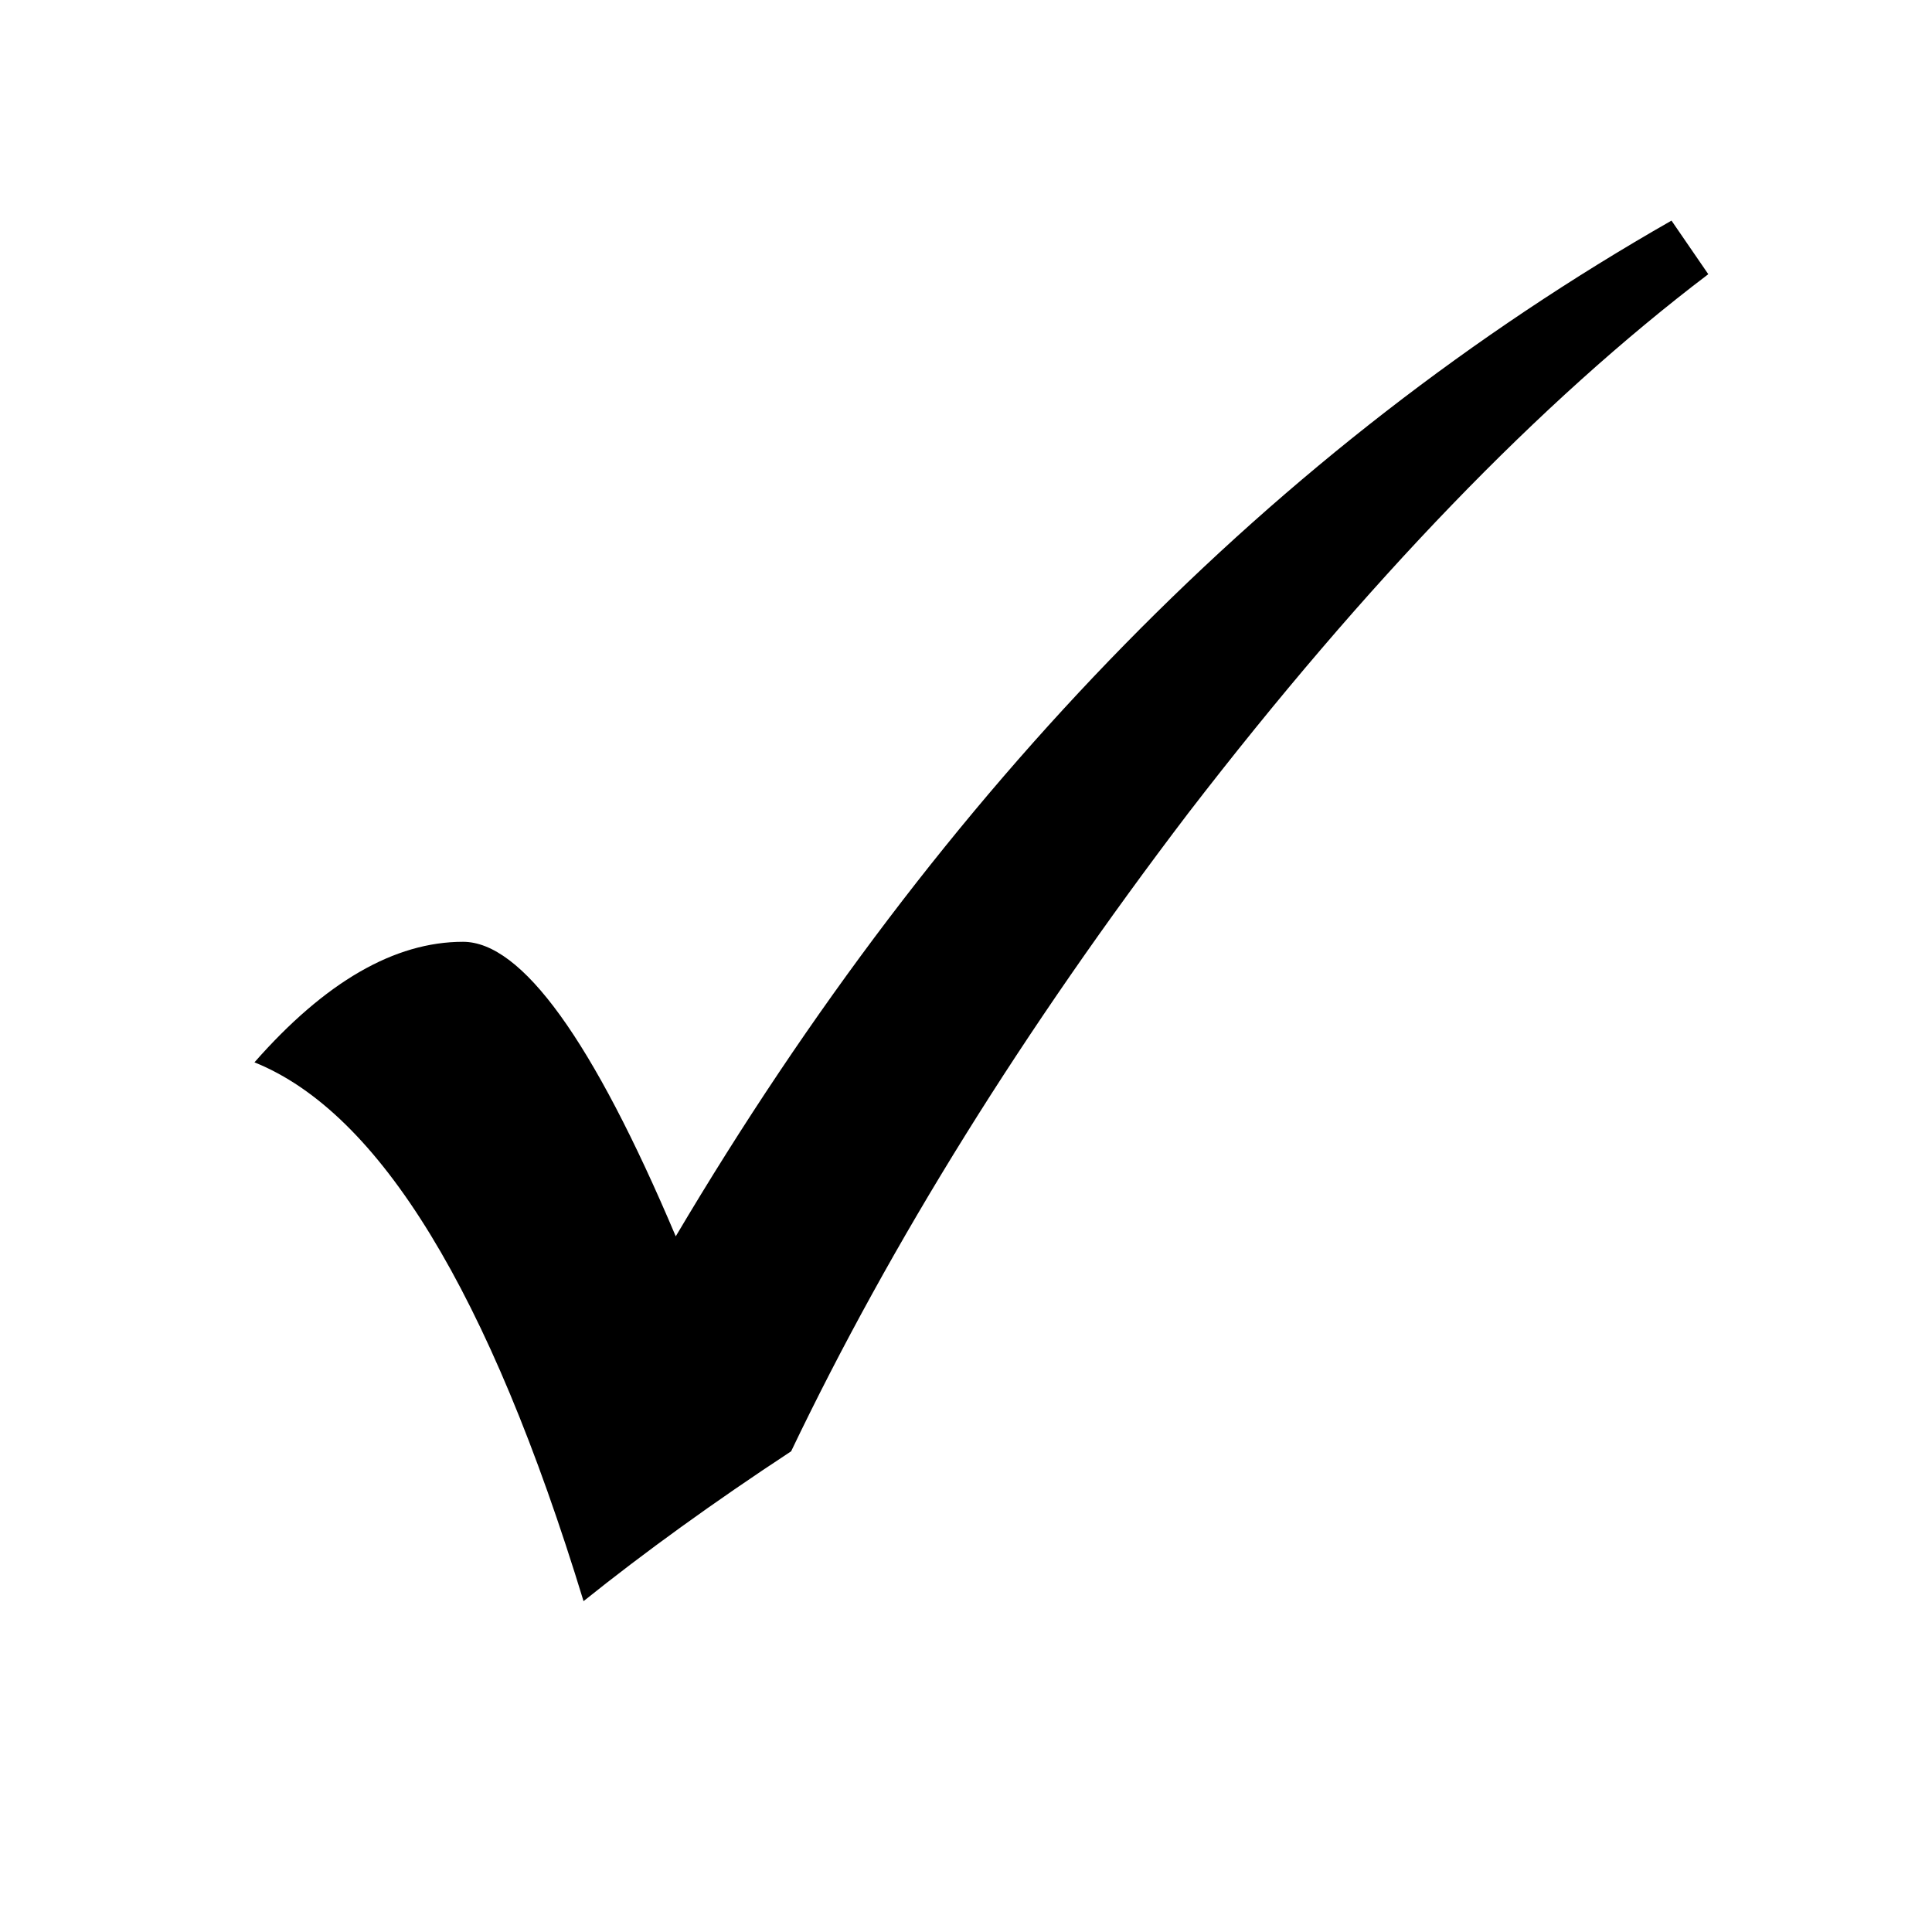
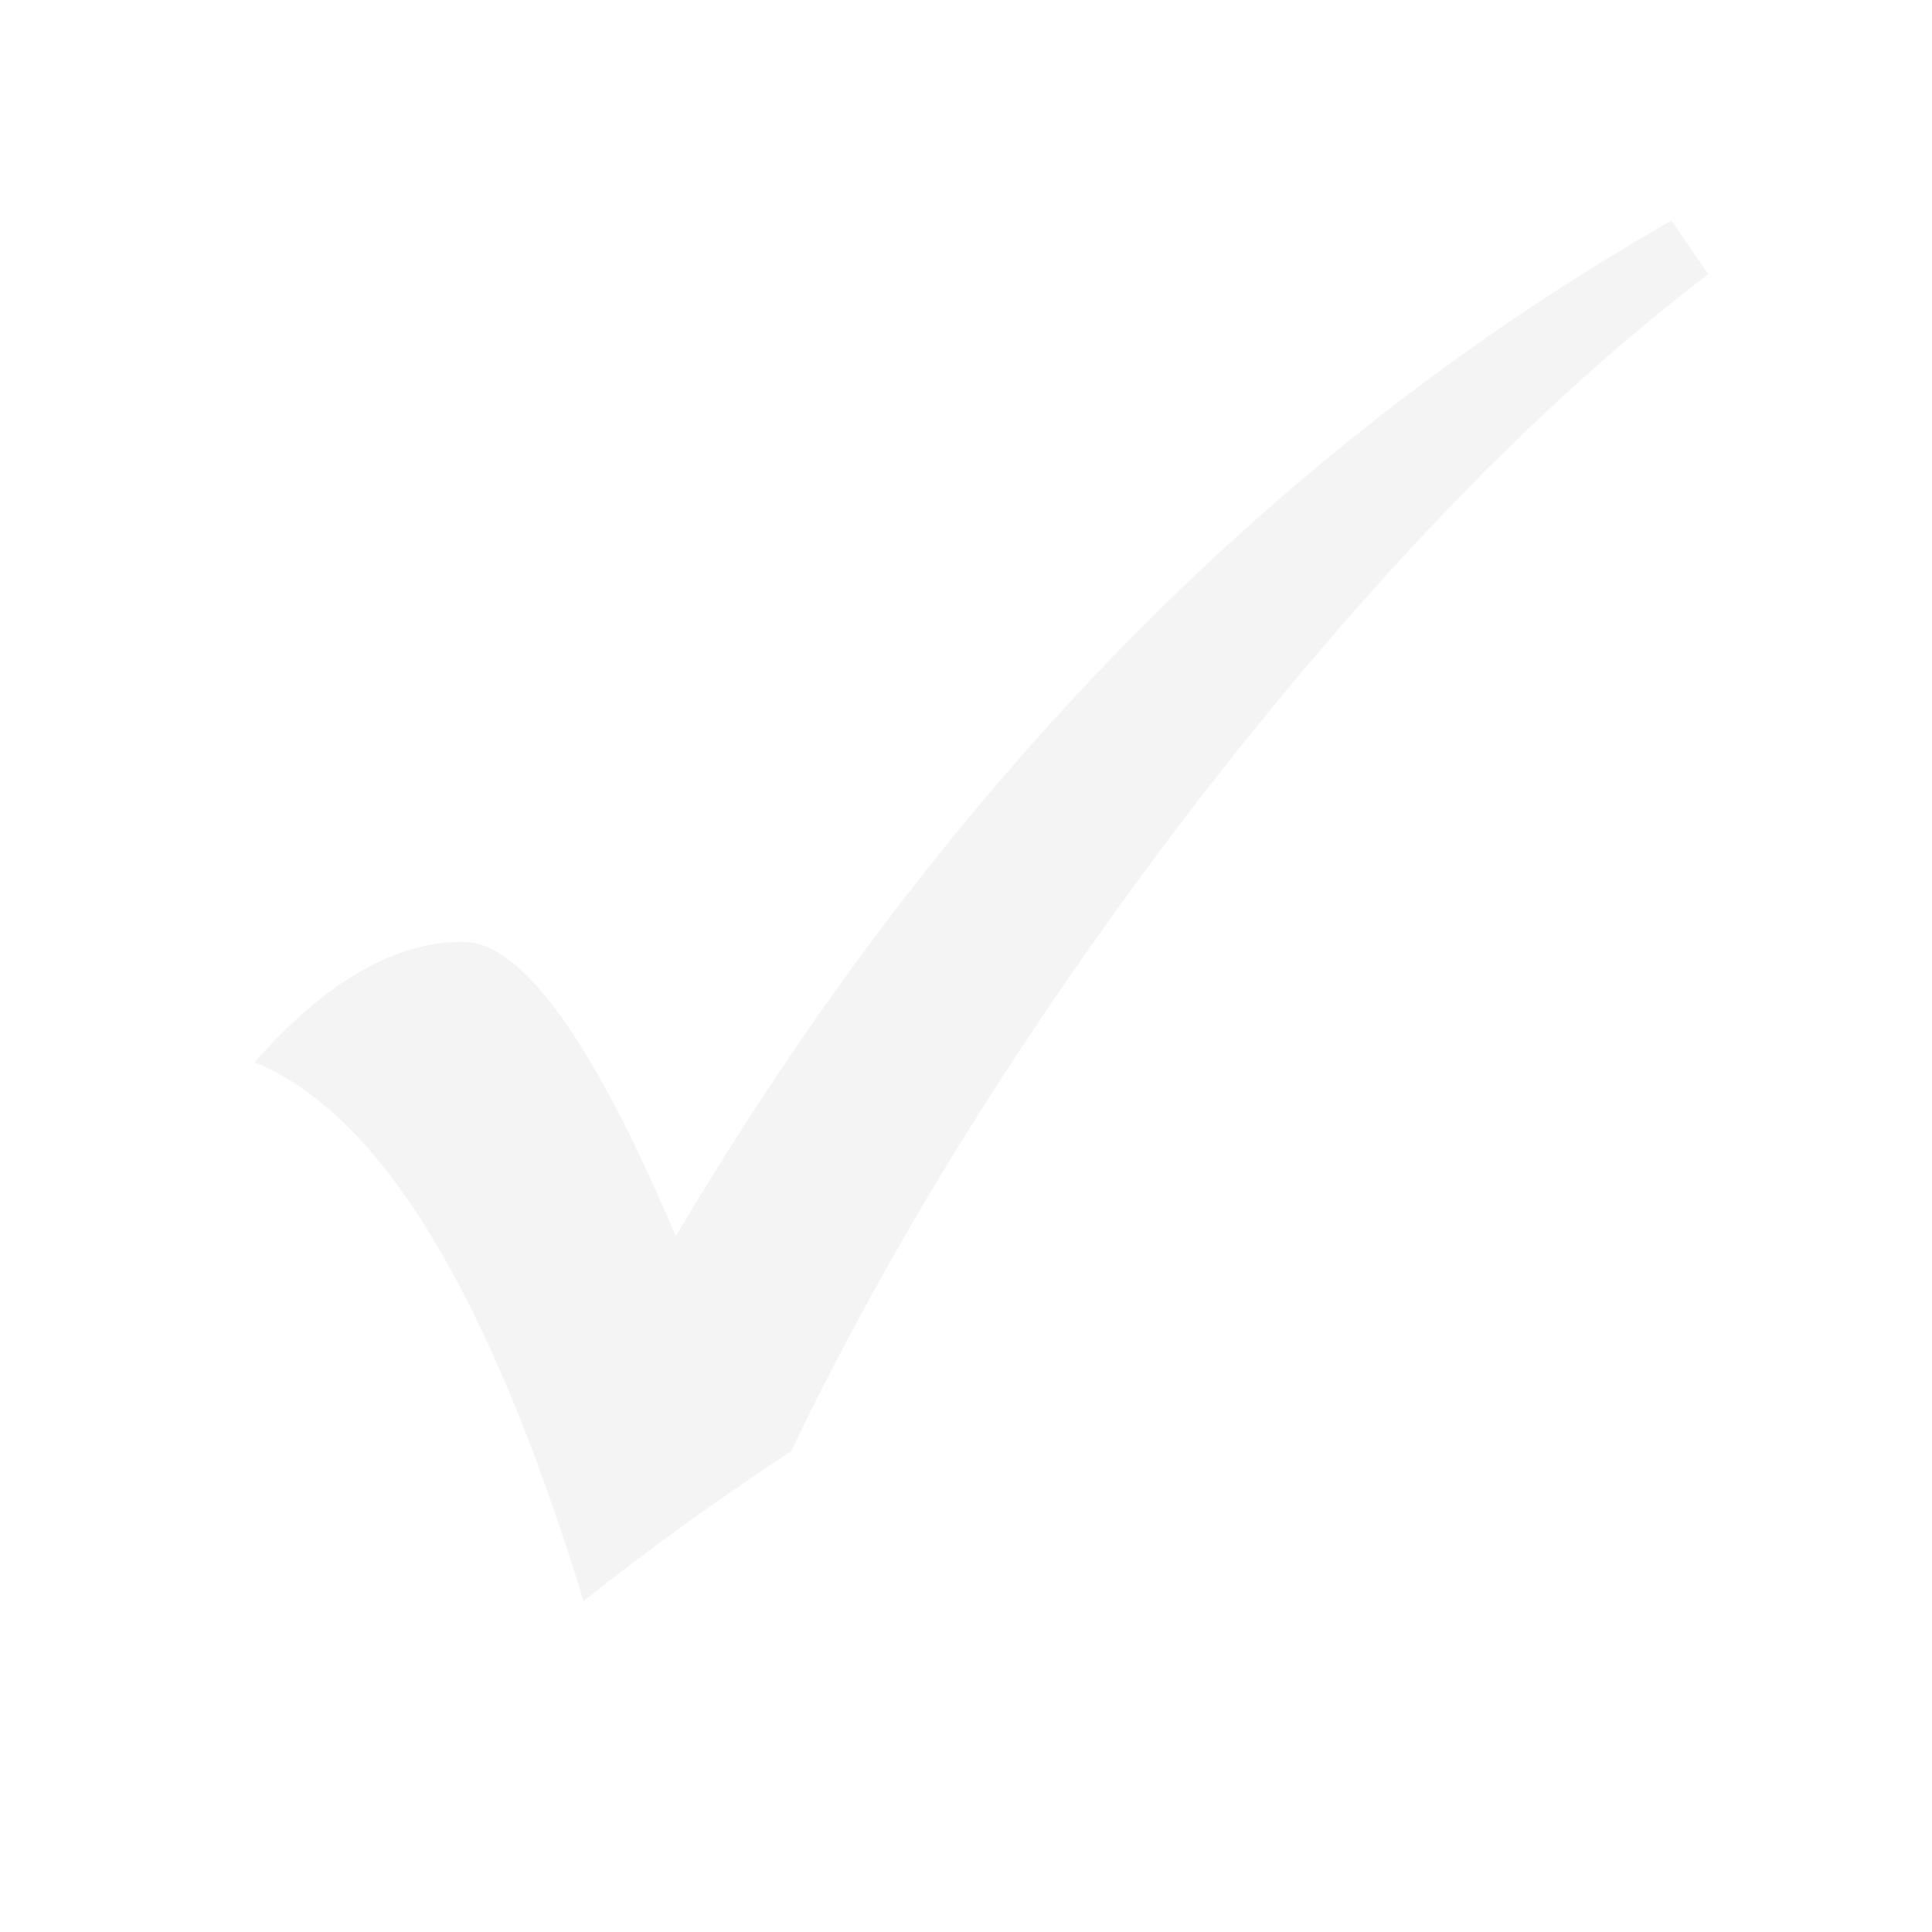
- <svg xmlns="http://www.w3.org/2000/svg" version="1.1" width="18" height="18" id="svg2985">
+ <svg xmlns="http://www.w3.org/2000/svg" id="svg2985" version="1.1" width="18" height="18">
  <defs id="defs2989" />
-   <g transform="translate(-31.65825,-0.5974472)" id="flowRoot7223" style="font-size:20px;font-style:normal;font-weight:normal;line-height:125%;letter-spacing:0px;word-spacing:0px;fill:#f4f4f4;fill-opacity:1;stroke:none;font-family:Sans">
-     <path d="m 47.232,2.654 0.342,0.498 c -1.569,1.191 -3.184,2.865 -4.844,5.02 -1.536,2.018 -2.77,4.001 -3.701,5.947 -0.723,0.475 -1.367,0.941 -1.934,1.396 -0.879,-2.878 -1.901,-4.551 -3.066,-5.02 0.658,-0.749 1.305,-1.123 1.943,-1.123 0.547,8.6e-6 1.208,0.915 1.982,2.744 2.487,-4.199 5.579,-7.354 9.277,-9.463 z" id="path7232" style="font-variant:normal;font-stretch:normal;fill:#000000;fill-opacity:1;font-family:OpenSymbol;-inkscape-font-specification:OpenSymbol" />
+   <g transform="translate(-31.65825,-0.5974472)" style="font-size:20px;font-style:normal;font-weight:normal;line-height:125%;letter-spacing:0px;word-spacing:0px;fill:#f4f4f4;fill-opacity:1;stroke:none;font-family:Sans" id="flowRoot7223">
+     <path d="m 47.232,2.654 0.342,0.498 c -1.569,1.191 -3.184,2.865 -4.844,5.02 -1.536,2.018 -2.77,4.001 -3.701,5.947 -0.723,0.475 -1.367,0.941 -1.934,1.396 -0.879,-2.878 -1.901,-4.551 -3.066,-5.02 0.658,-0.749 1.305,-1.123 1.943,-1.123 0.547,8.6e-6 1.208,0.915 1.982,2.744 2.487,-4.199 5.579,-7.354 9.277,-9.463 z" style="font-variant:normal;font-stretch:normal;fill:#f4f4f4;fill-opacity:1;font-family:OpenSymbol;-inkscape-font-specification:OpenSymbol" id="path7232" />
  </g>
</svg>
